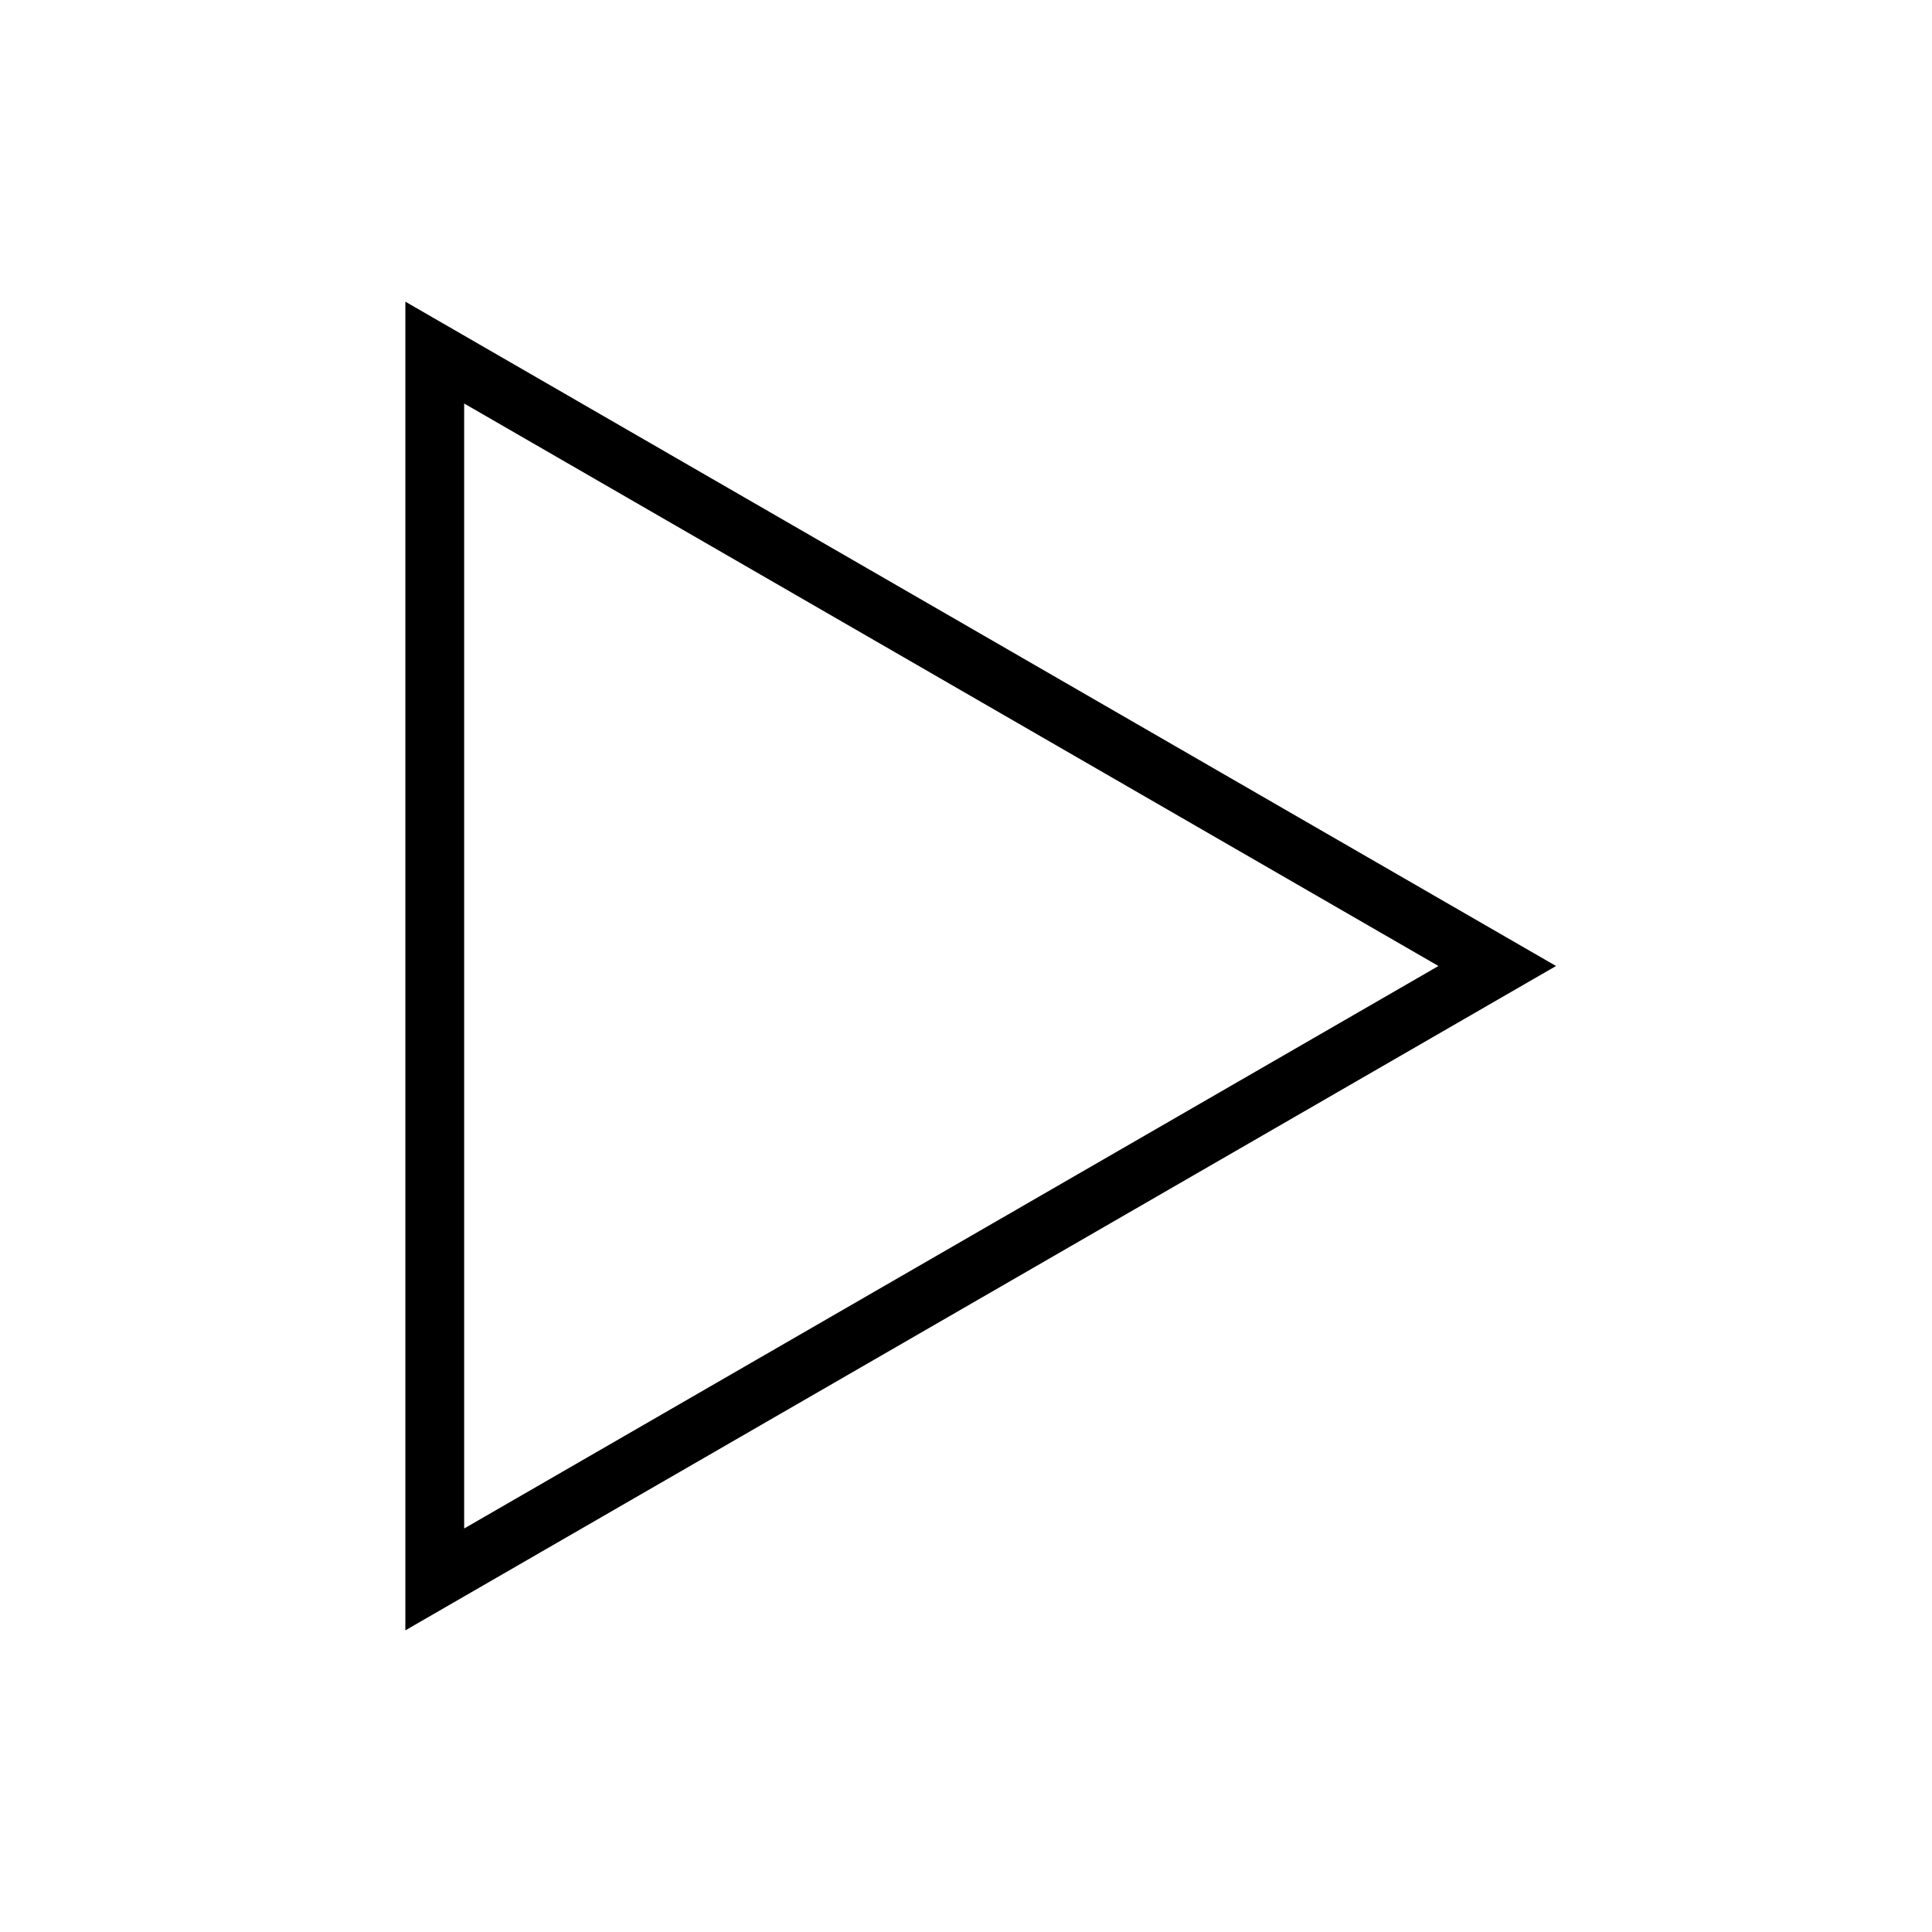
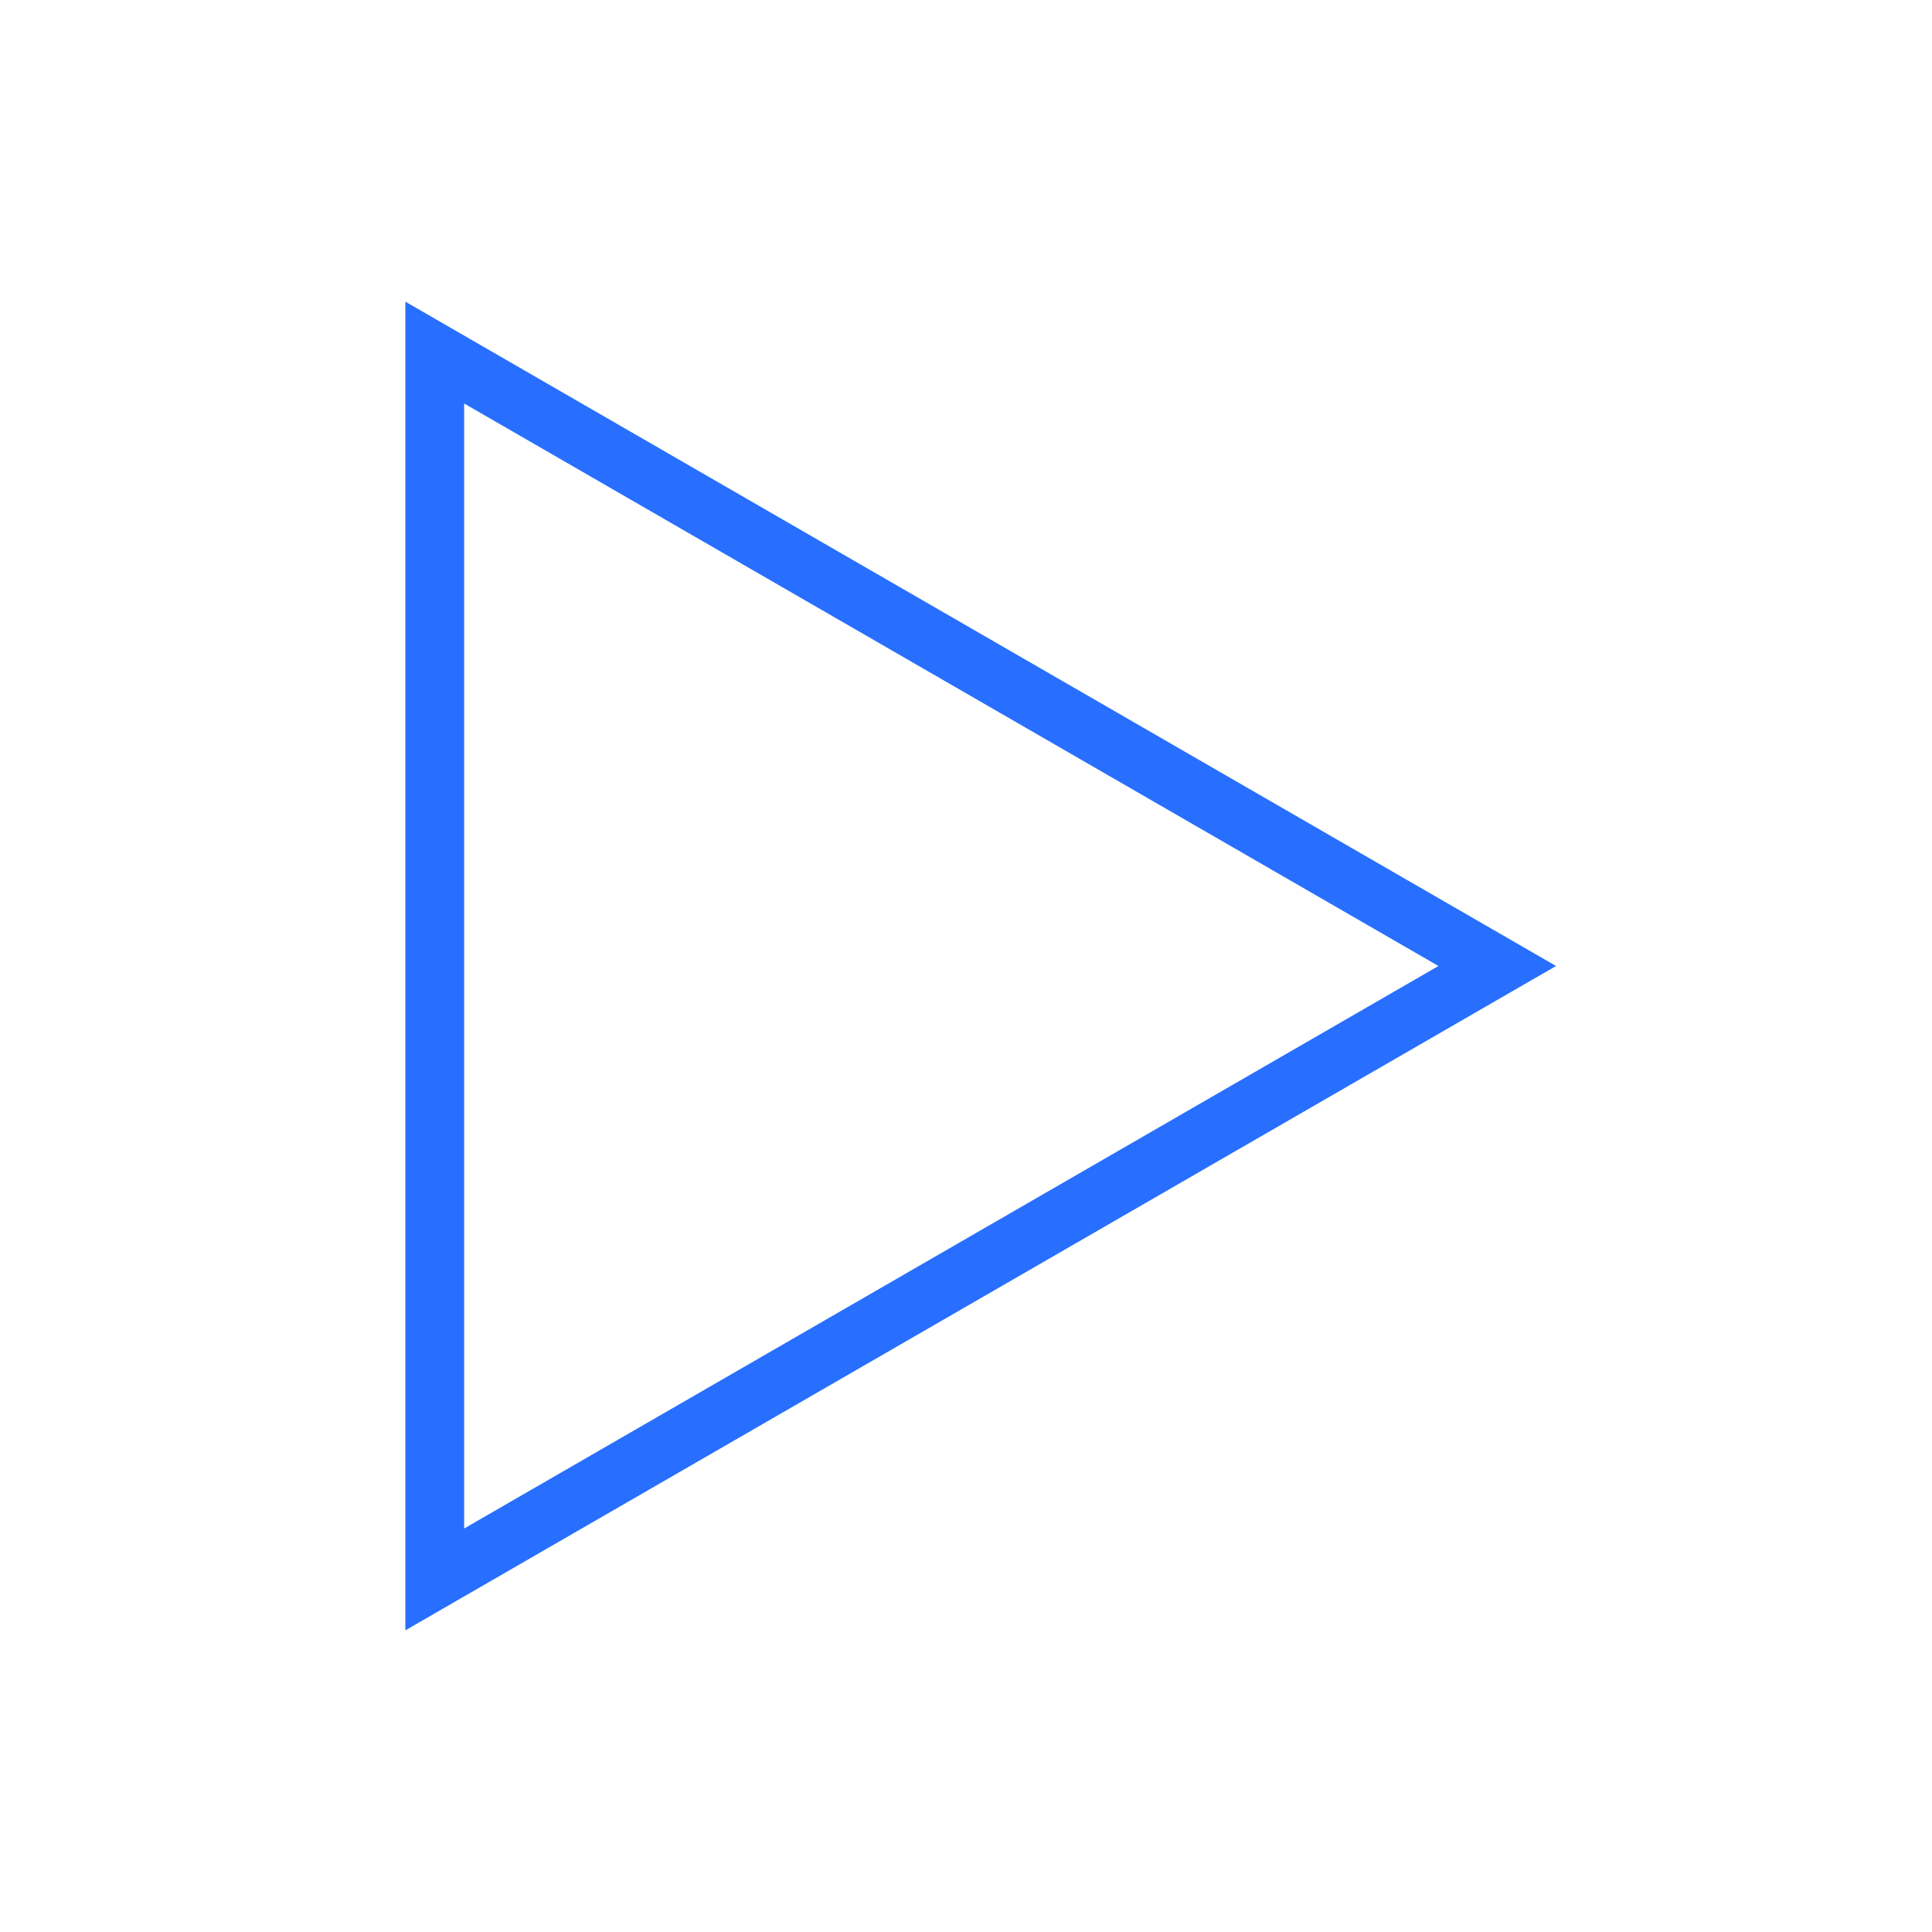
<svg xmlns="http://www.w3.org/2000/svg" version="1.1" id="Layer_1" x="0px" y="0px" width="230px" height="230px" viewBox="0 0 230 230" enable-background="new 0 0 230 230" xml:space="preserve">
-   <polygon fill="none" stroke="#000000" stroke-width="7" stroke-miterlimit="10" points="51.756,41.974 178.244,115 51.756,188.027   " />
+   <polygon fill="none" stroke="#286FFF" stroke-width="7" stroke-miterlimit="10" points="51.756,41.974 178.244,115 51.756,188.027   " />
</svg>
